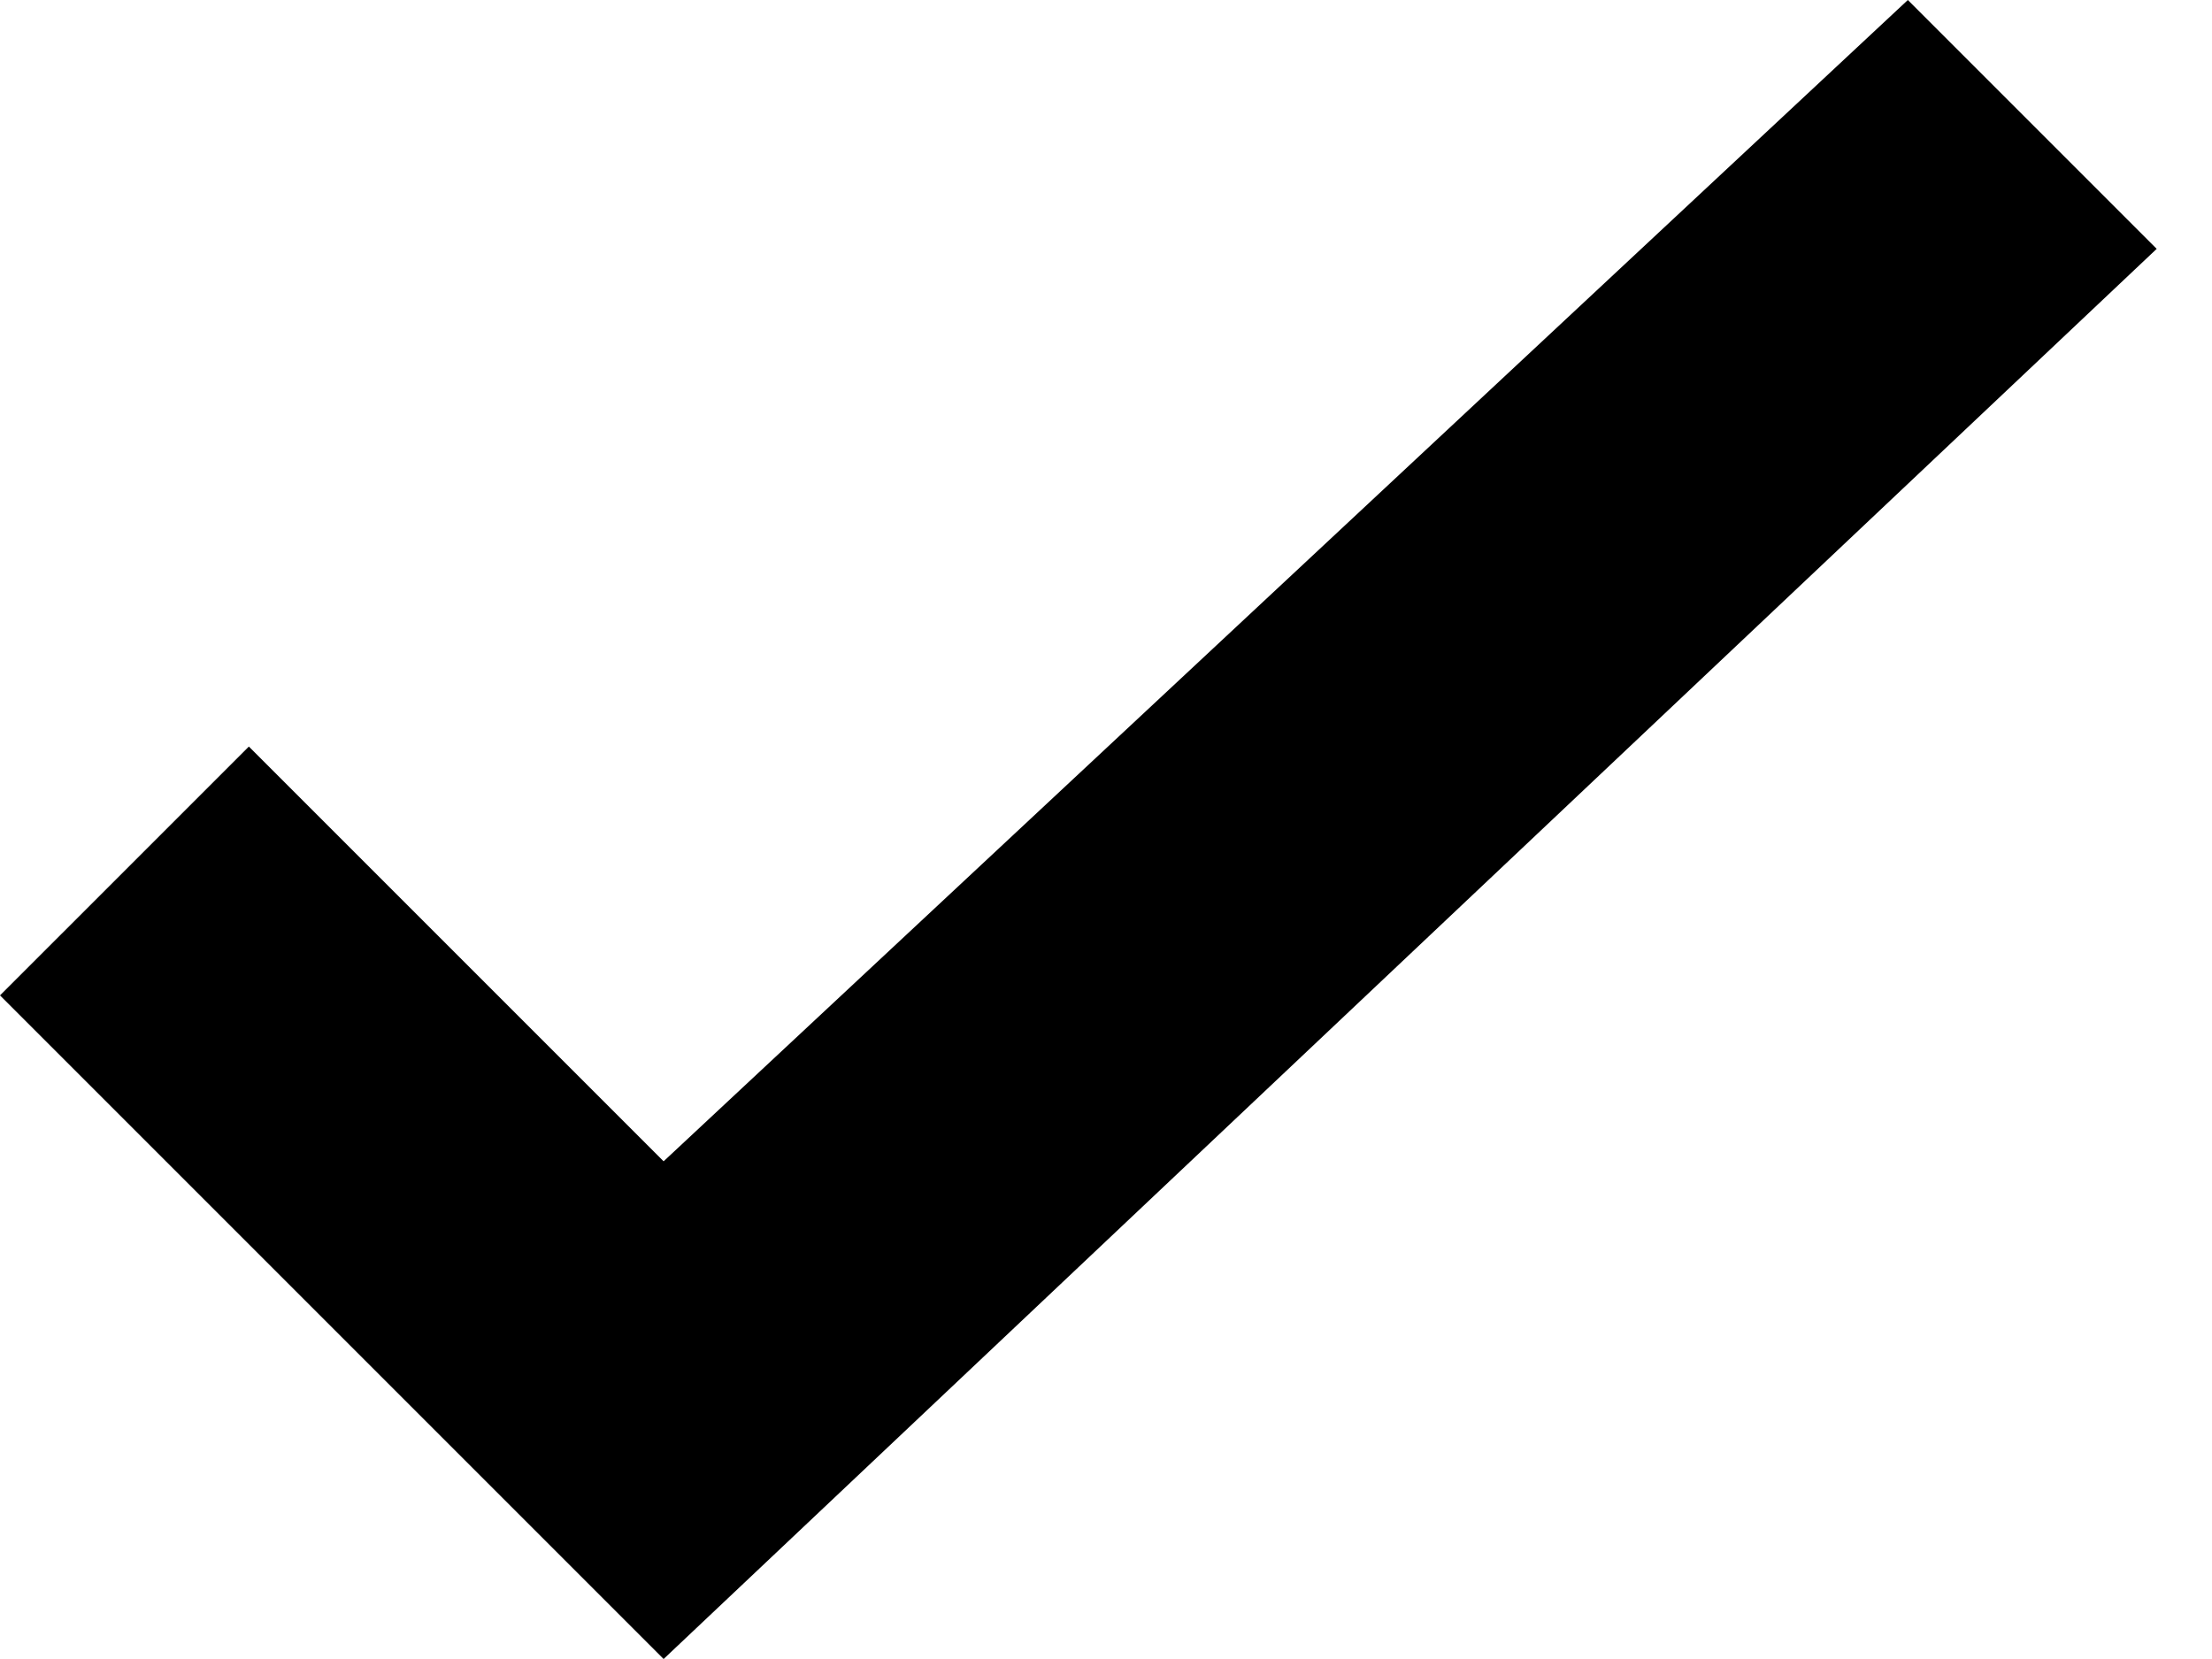
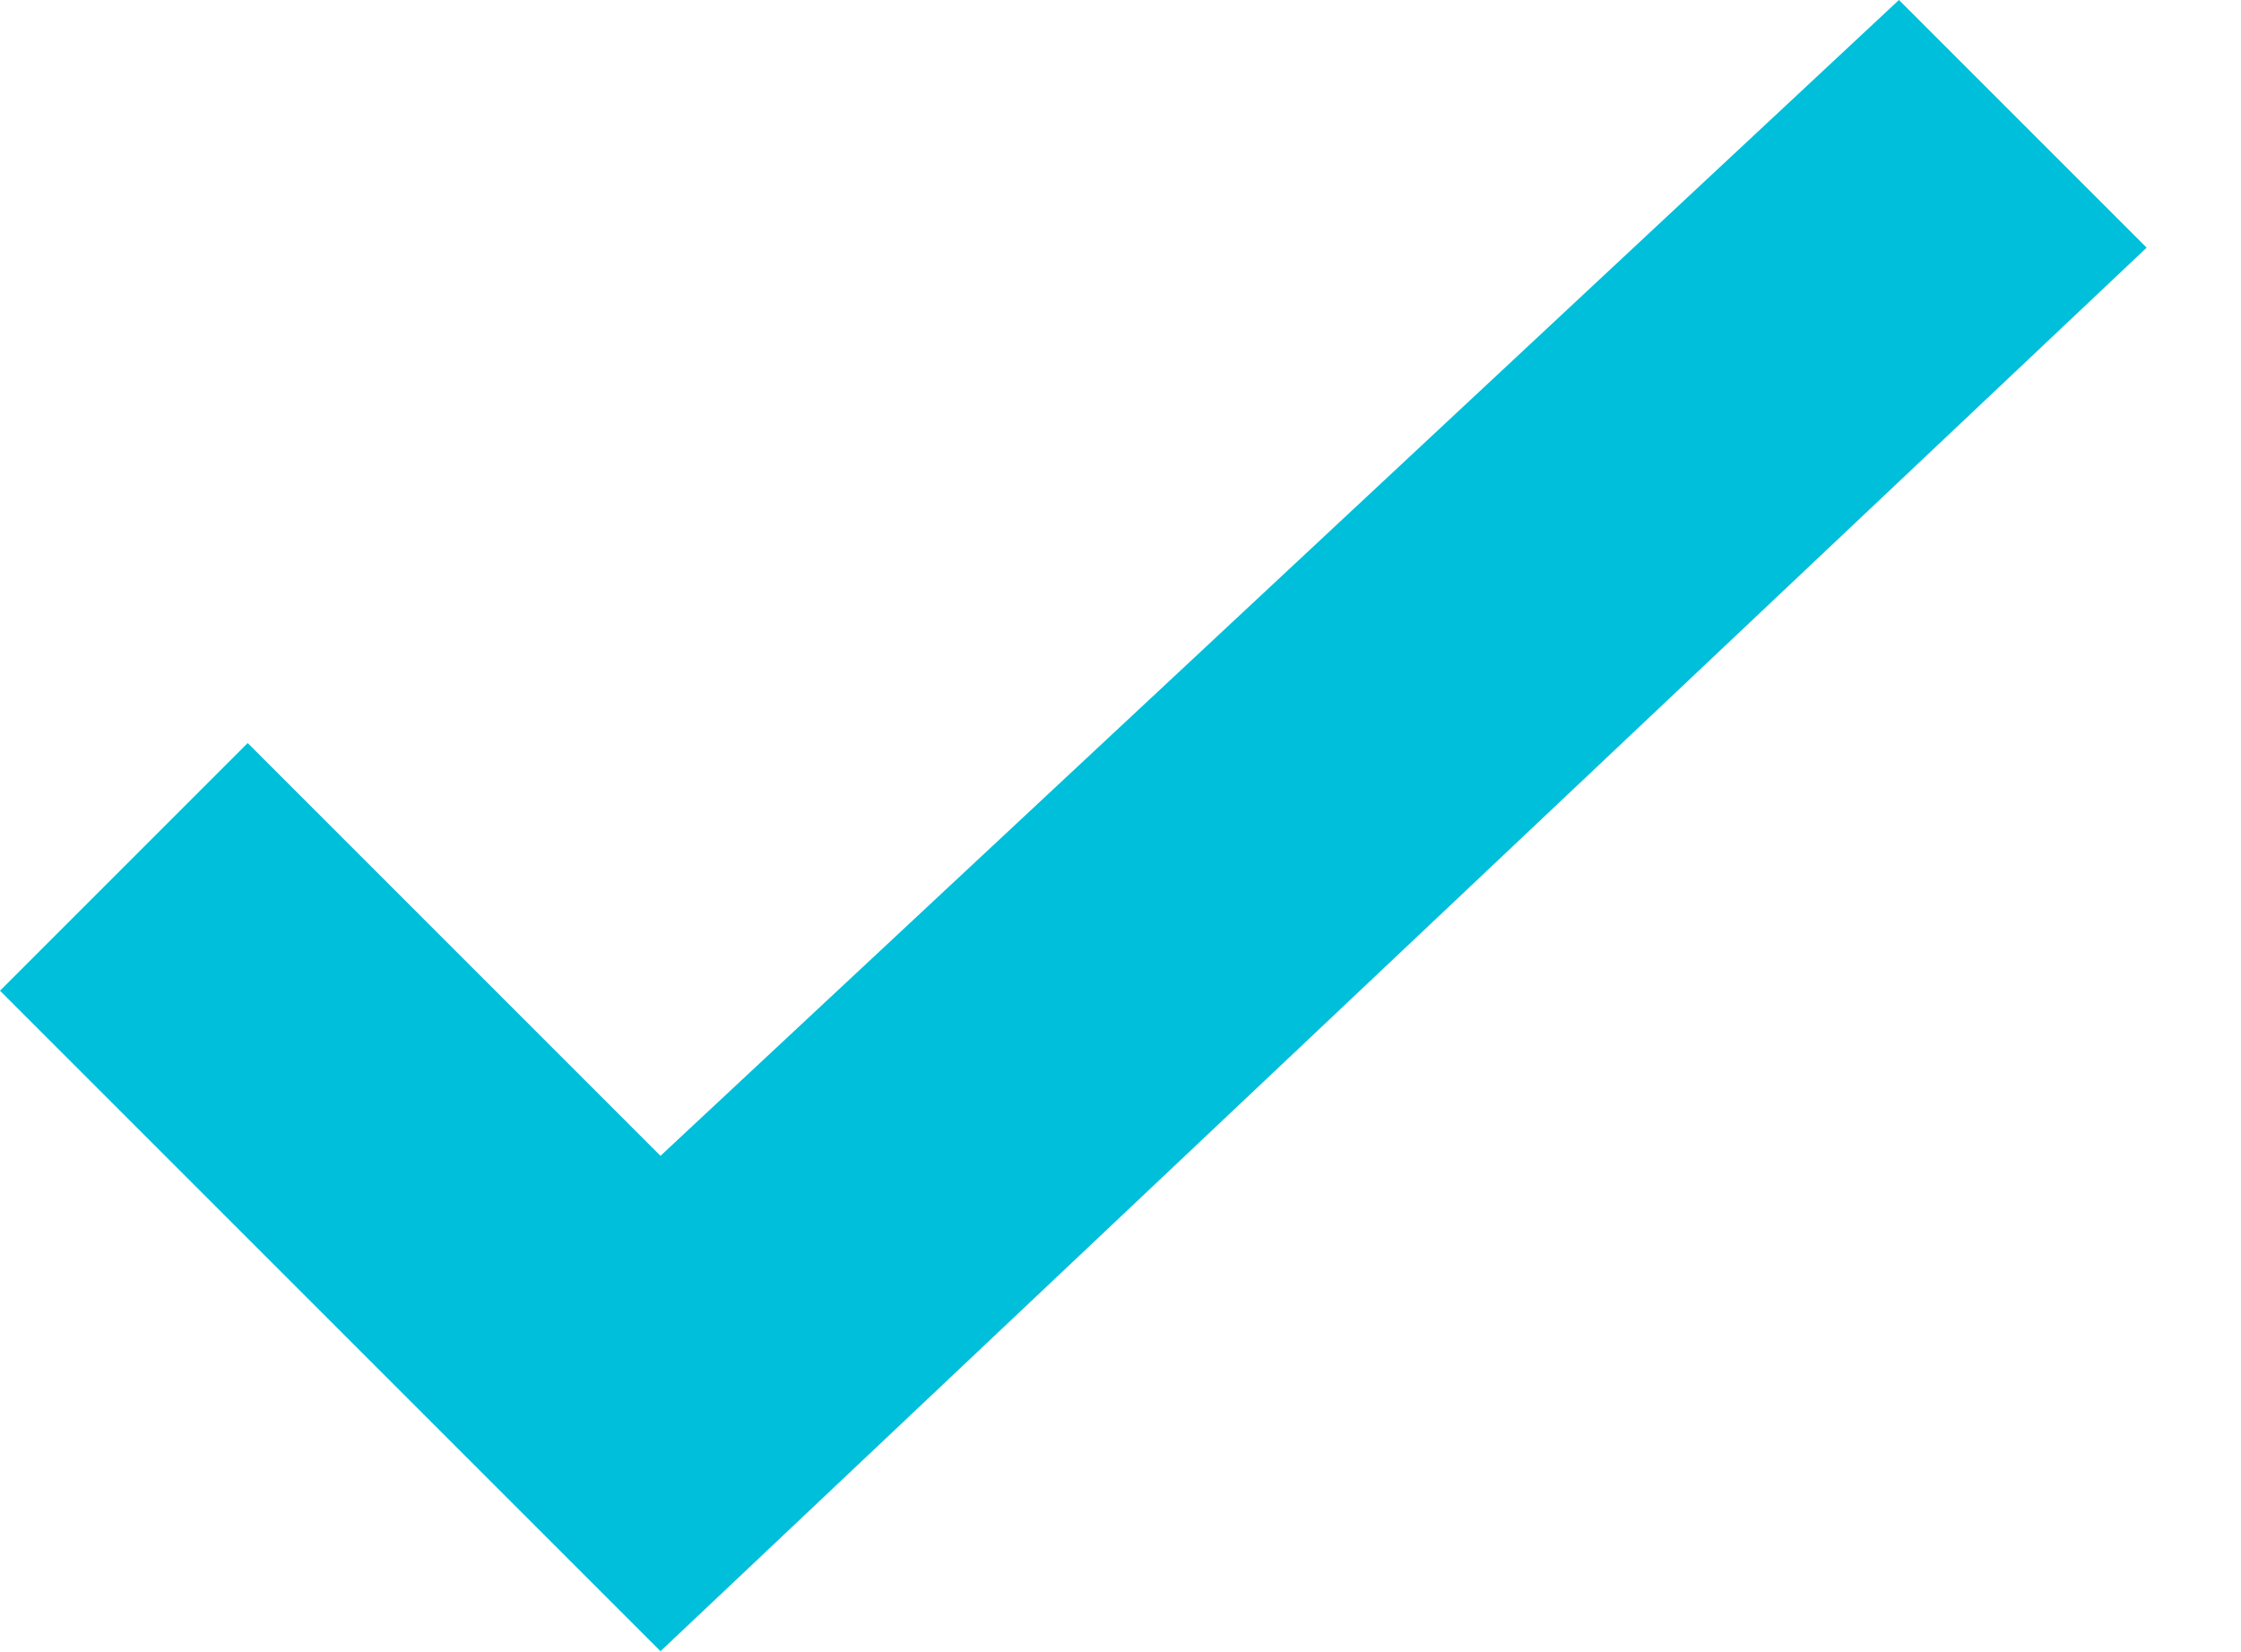
- <svg xmlns="http://www.w3.org/2000/svg" width="16px" height="12px" viewBox="0 0 16 12" version="1.1">
-   <g id="Form-10" transform="translate(-1027, -297)">
-     <polygon id="Check-Copy-5" points="1028.8 302.4 1027 304.2 1031.8 309 1042.6 298.8 1040.8 297 1031.8 305.4" />
-   </g>
+ <svg xmlns="http://www.w3.org/2000/svg" width="19" height="14" viewBox="0 0 19 14" fill="none">
+   <path fill-rule="evenodd" clip-rule="evenodd" d="M2.1 6.3L0 8.4L5.6 14L18.2 2.1L16.1 0L5.6 9.8L2.1 6.3Z" fill="#00BFDA" />
</svg>
